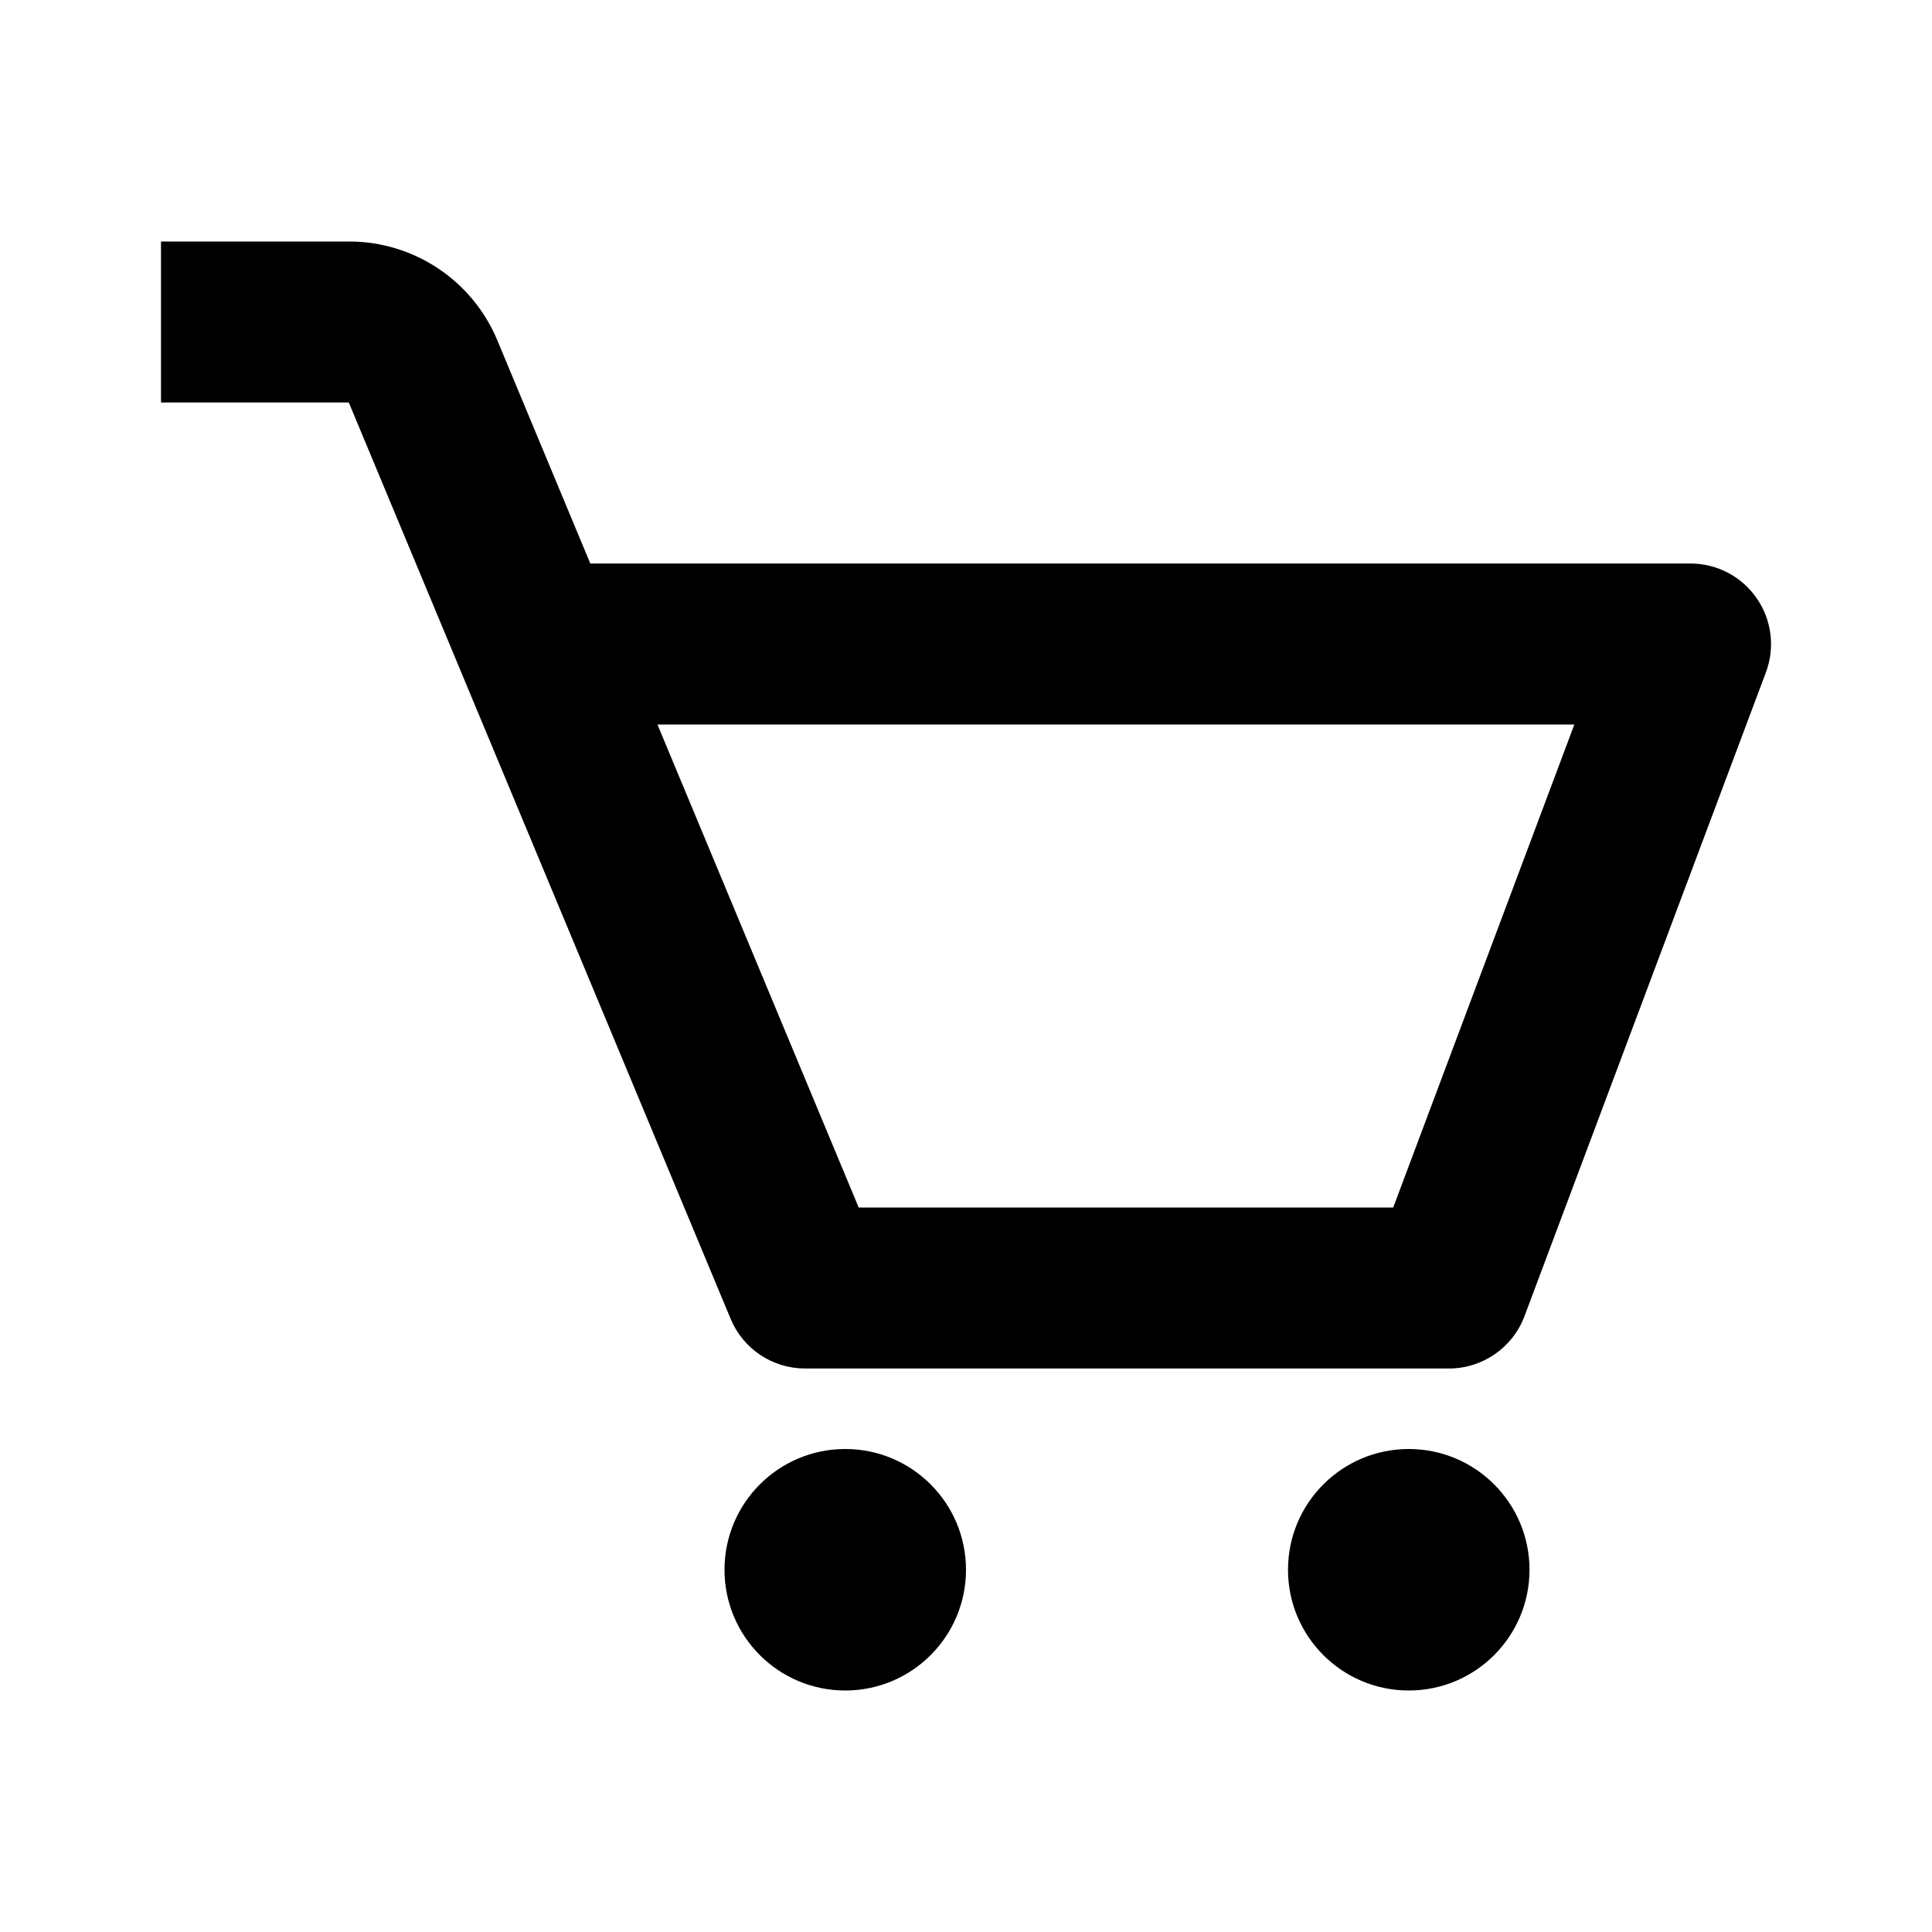
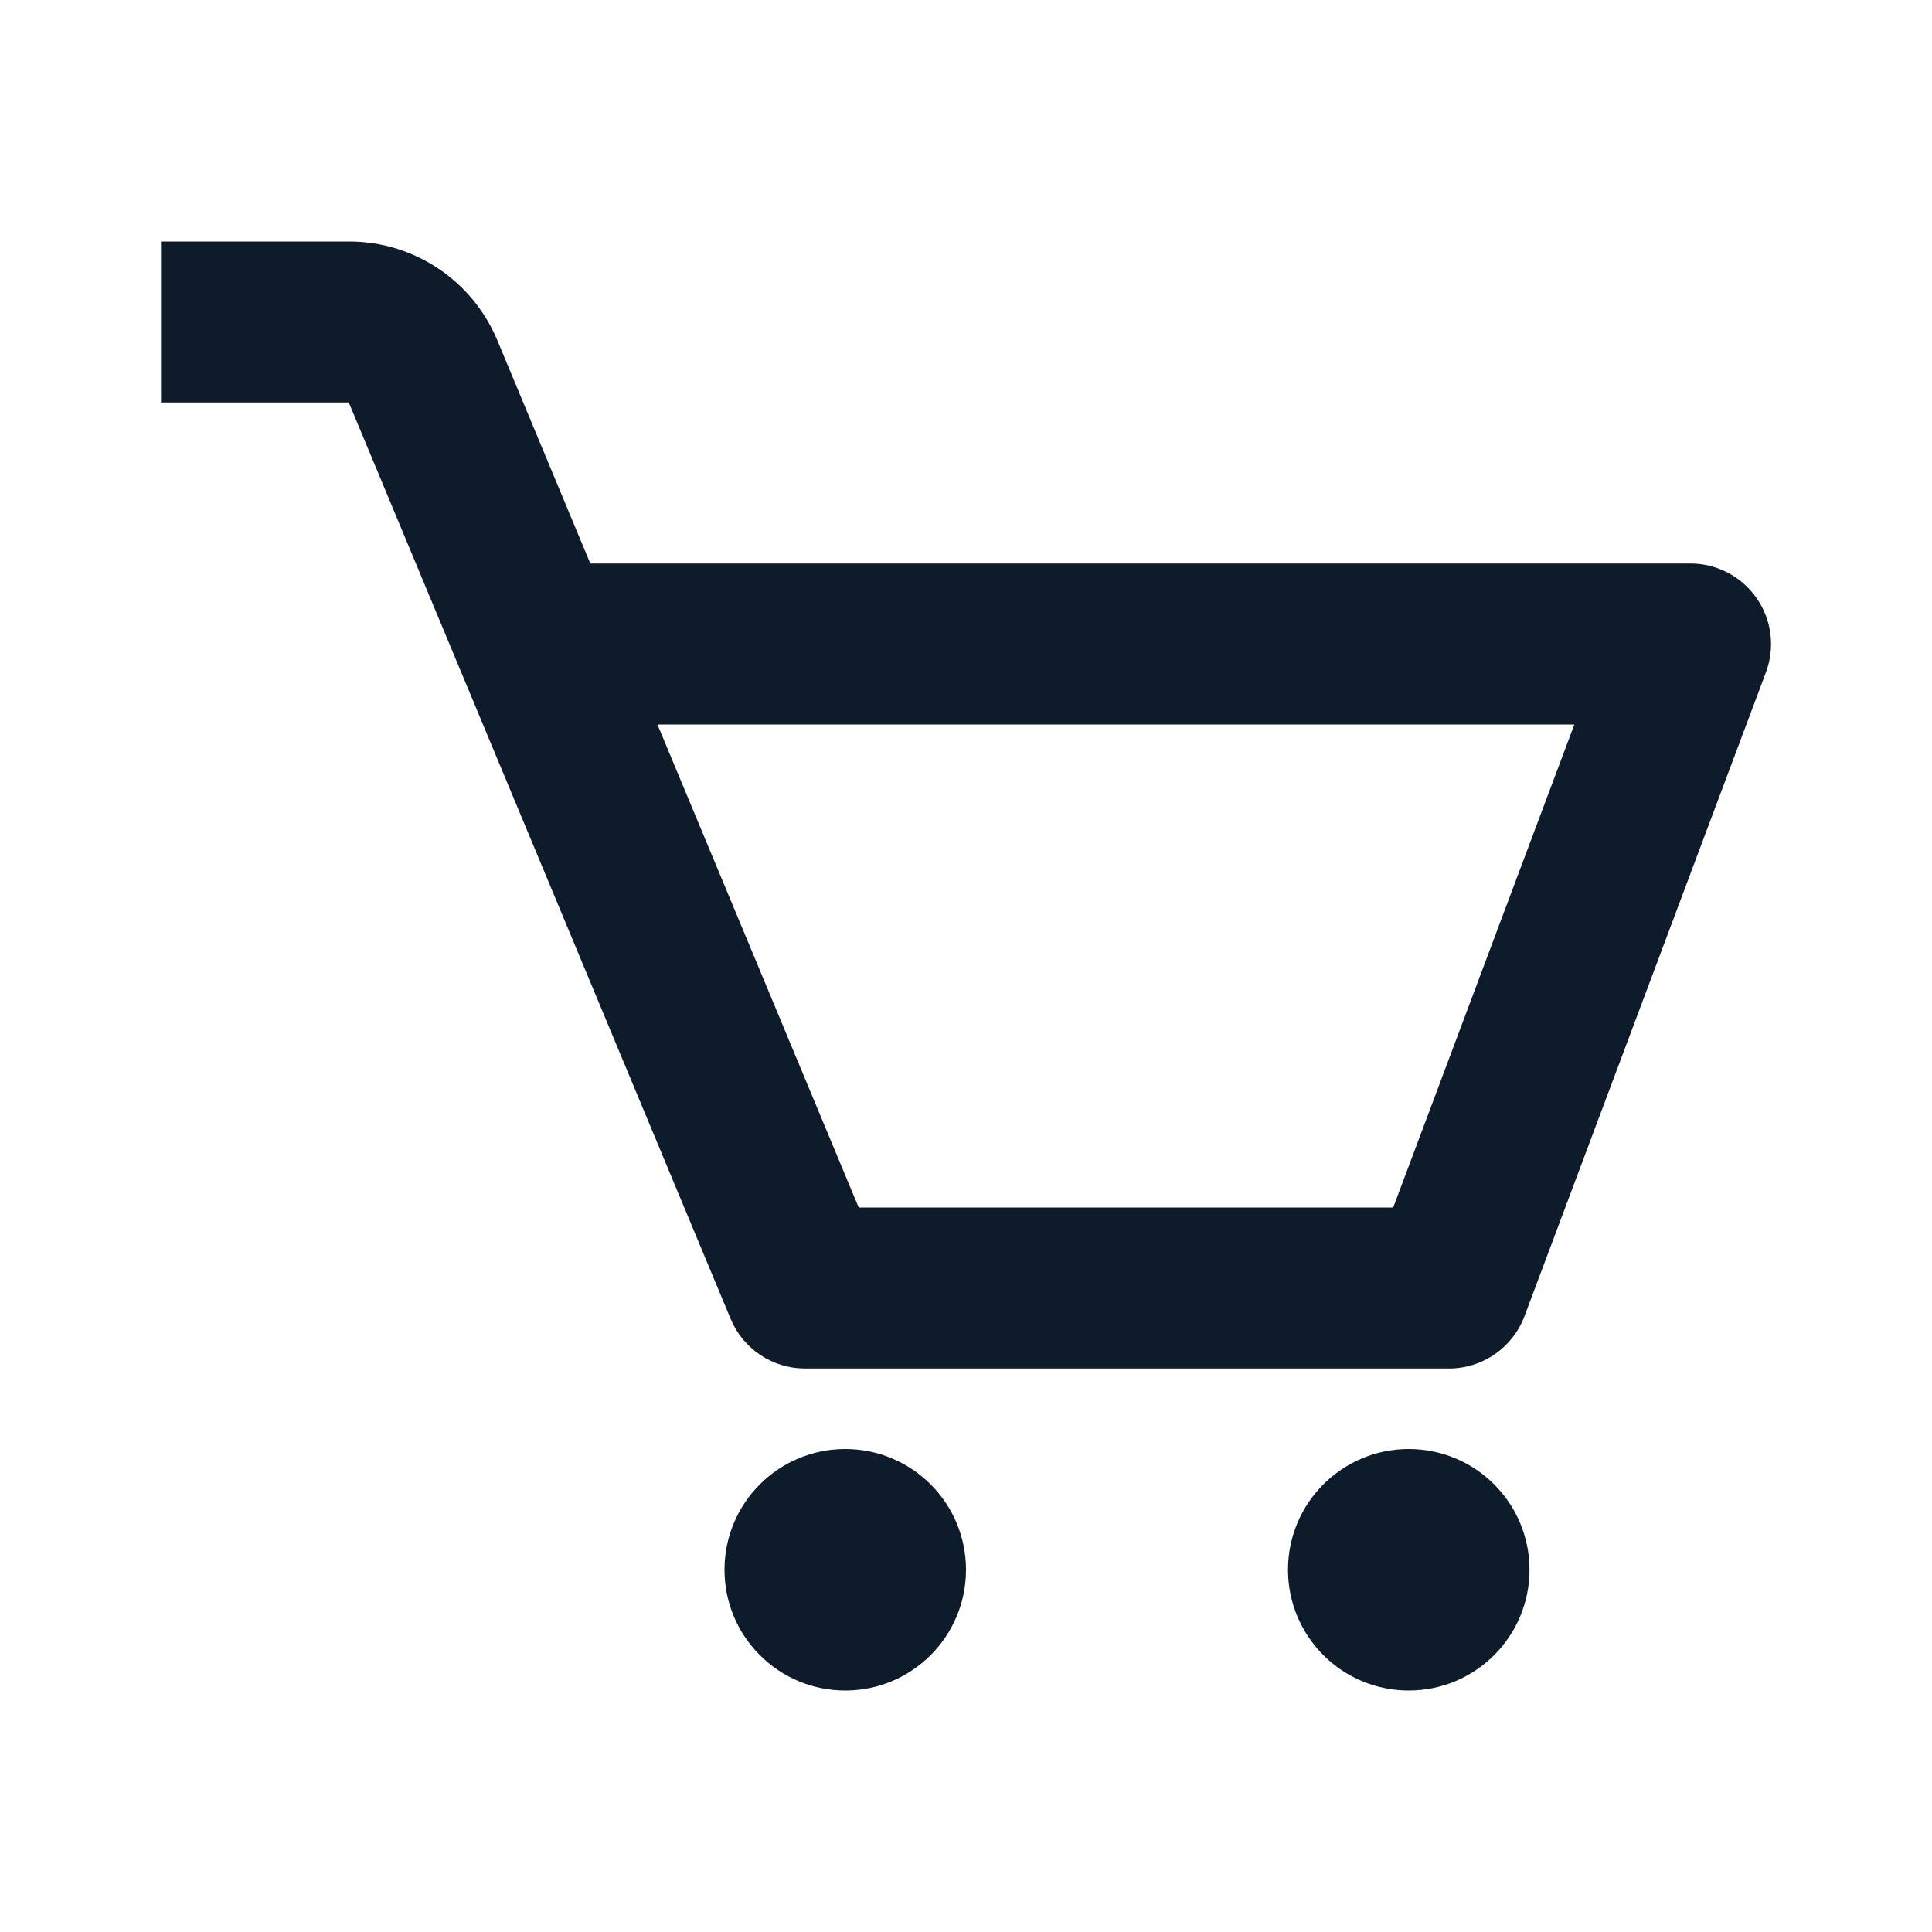
- <svg xmlns="http://www.w3.org/2000/svg" width="24" height="24" viewBox="0 0 24 24" style="fill: rgba(0, 0, 0, 1);transform: ;msFilter:;">
+ <svg xmlns="http://www.w3.org/2000/svg" width="24" height="24" viewBox="0 0 24 24" style="fill: #0d1b2a;transform: ;msFilter:;">
  <path d="M21.822 7.431A1 1 0 0 0 21 7H7.333L6.179 4.23A1.994 1.994 0 0 0 4.333 3H2v2h2.333l4.744 11.385A1 1 0 0 0 10 17h8c.417 0 .79-.259.937-.648l3-8a1 1 0 0 0-.115-.921zM17.307 15h-6.64l-2.5-6h11.39l-2.25 6z" />
  <circle cx="10.5" cy="19.5" r="1.5" />
  <circle cx="17.5" cy="19.5" r="1.5" />
</svg>
